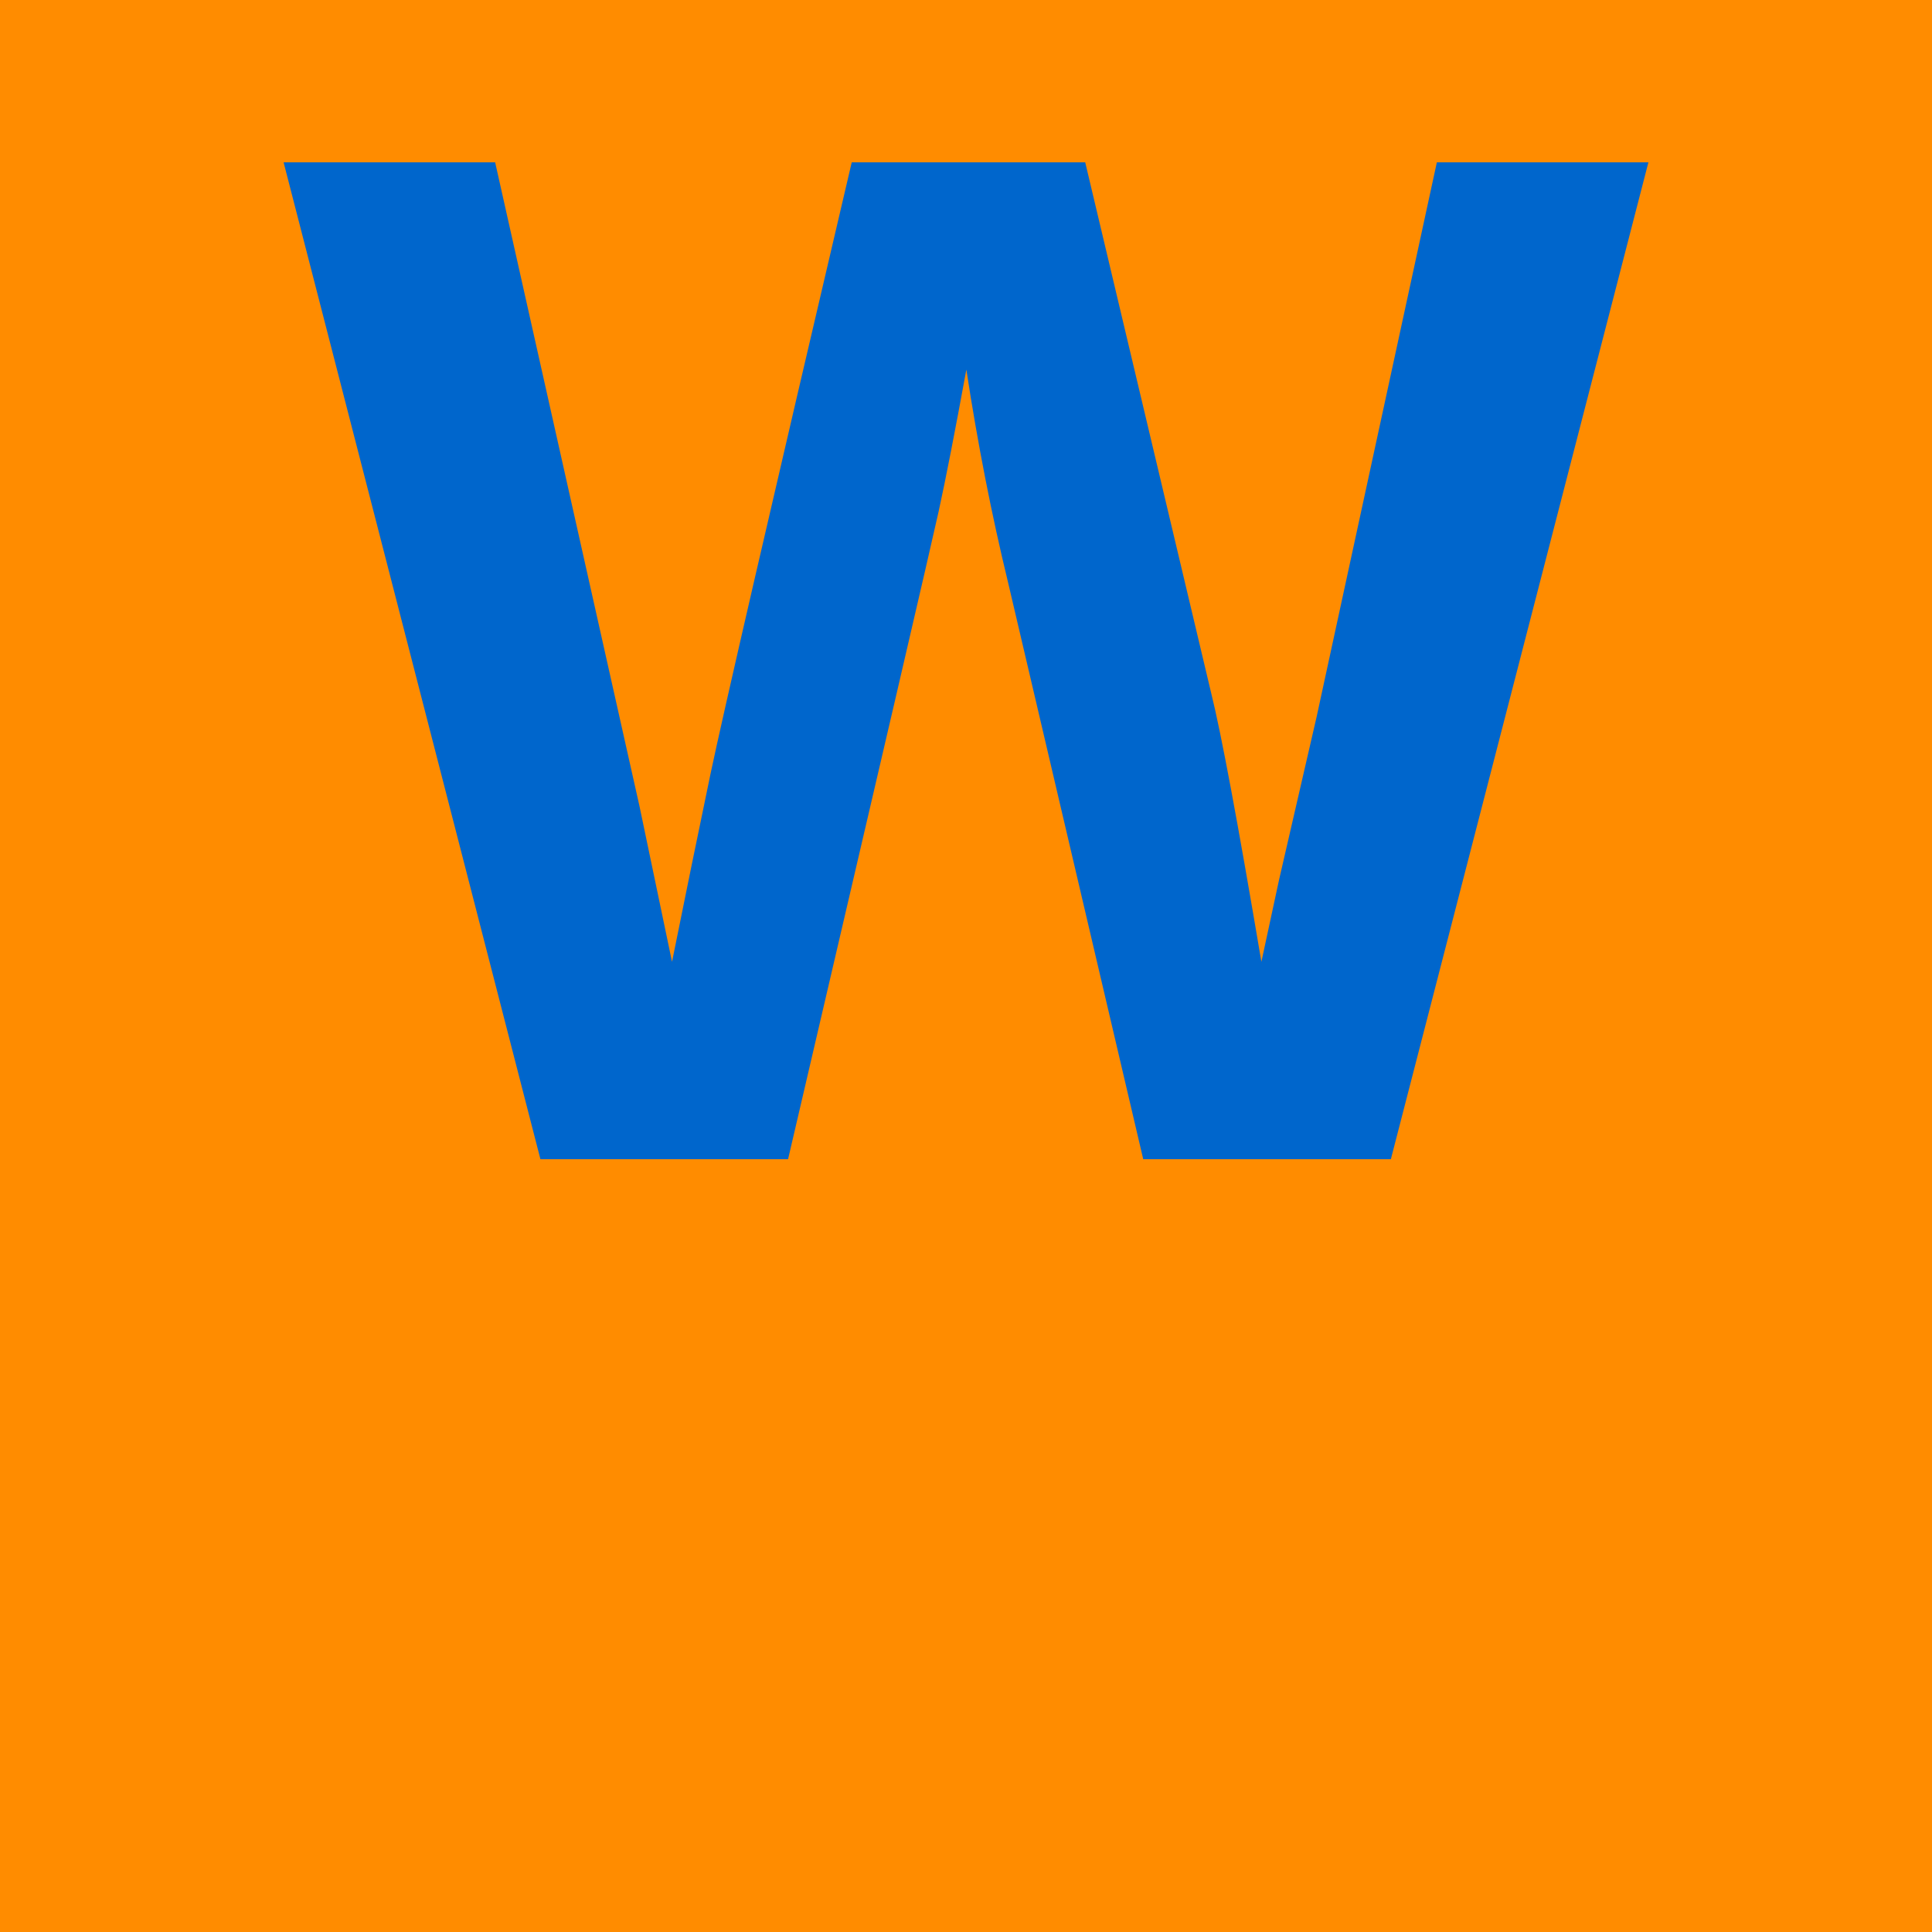
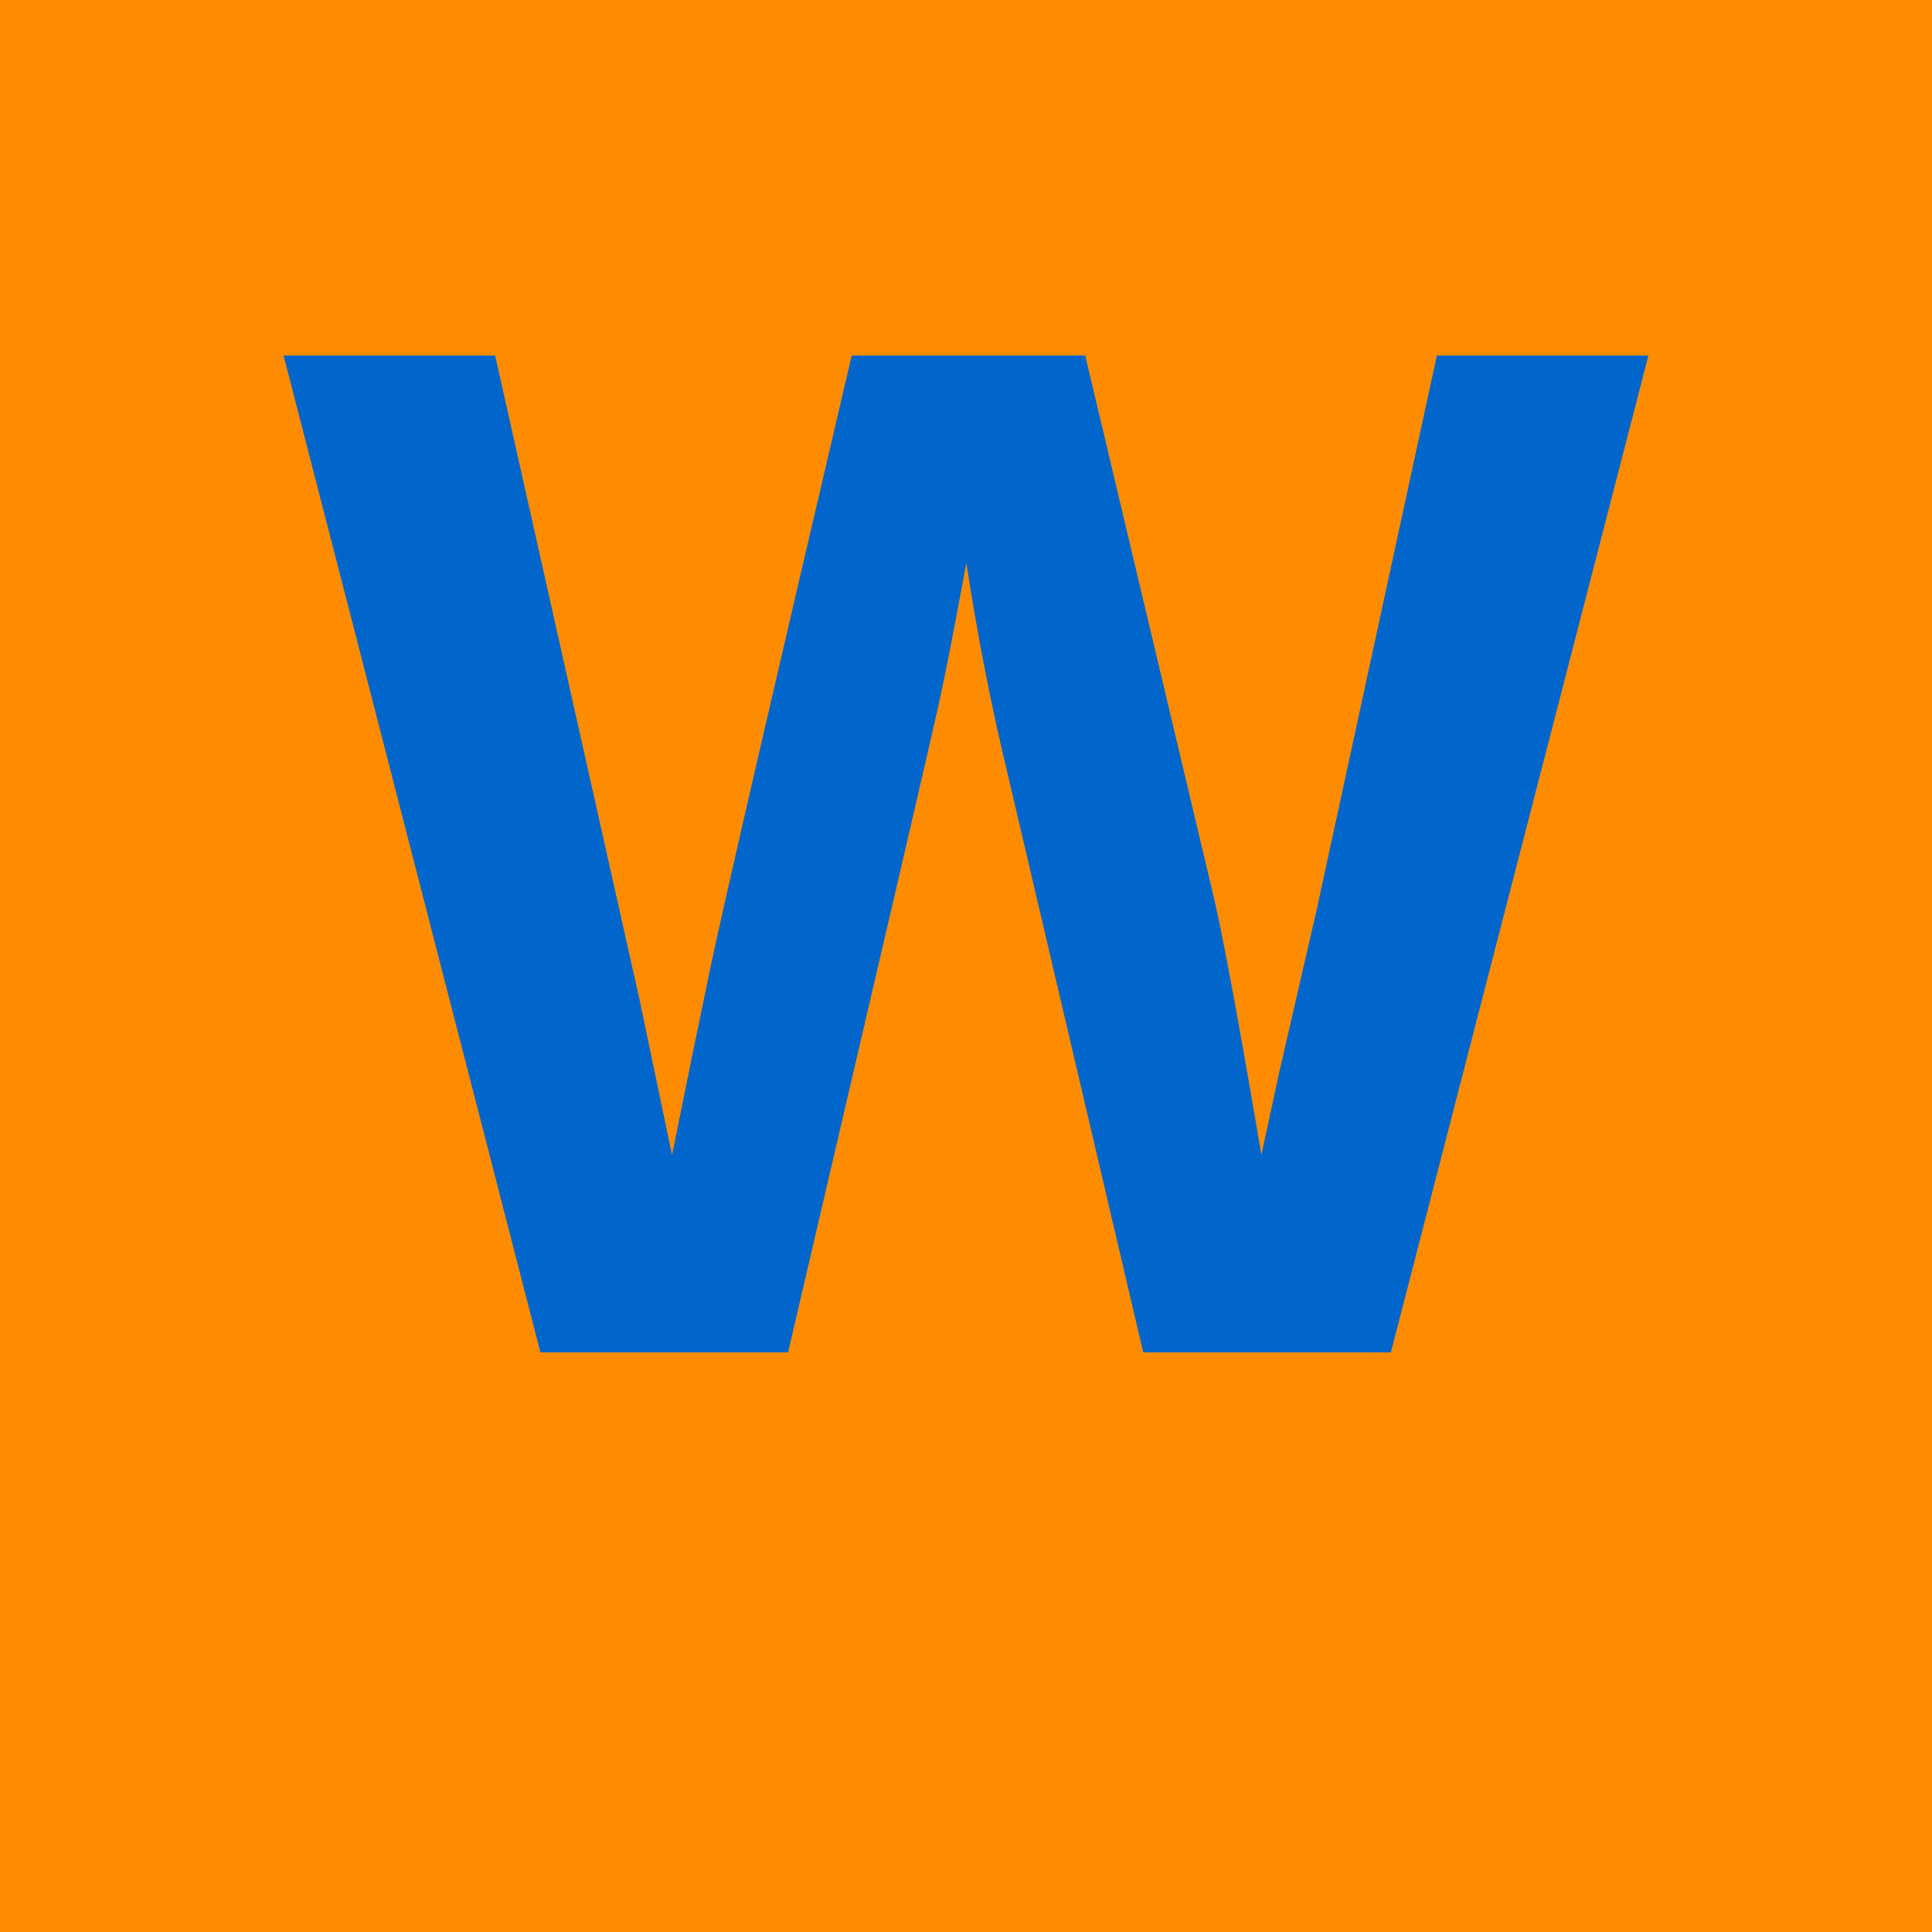
<svg xmlns="http://www.w3.org/2000/svg" width="128" height="128">
  <rect width="128" height="128" fill="#FF8C00" />
-   <text x="50%" y="60%" font-family="Arial, sans-serif" font-size="96" font-weight="bold" fill="#0066CC" text-anchor="middle" dominant-baseline="auto">W</text>
+   <text x="50%" y="70%" font-family="Arial, sans-serif" font-size="96" font-weight="bold" fill="#0066CC" text-anchor="middle" dominant-baseline="auto">W</text>
</svg>
